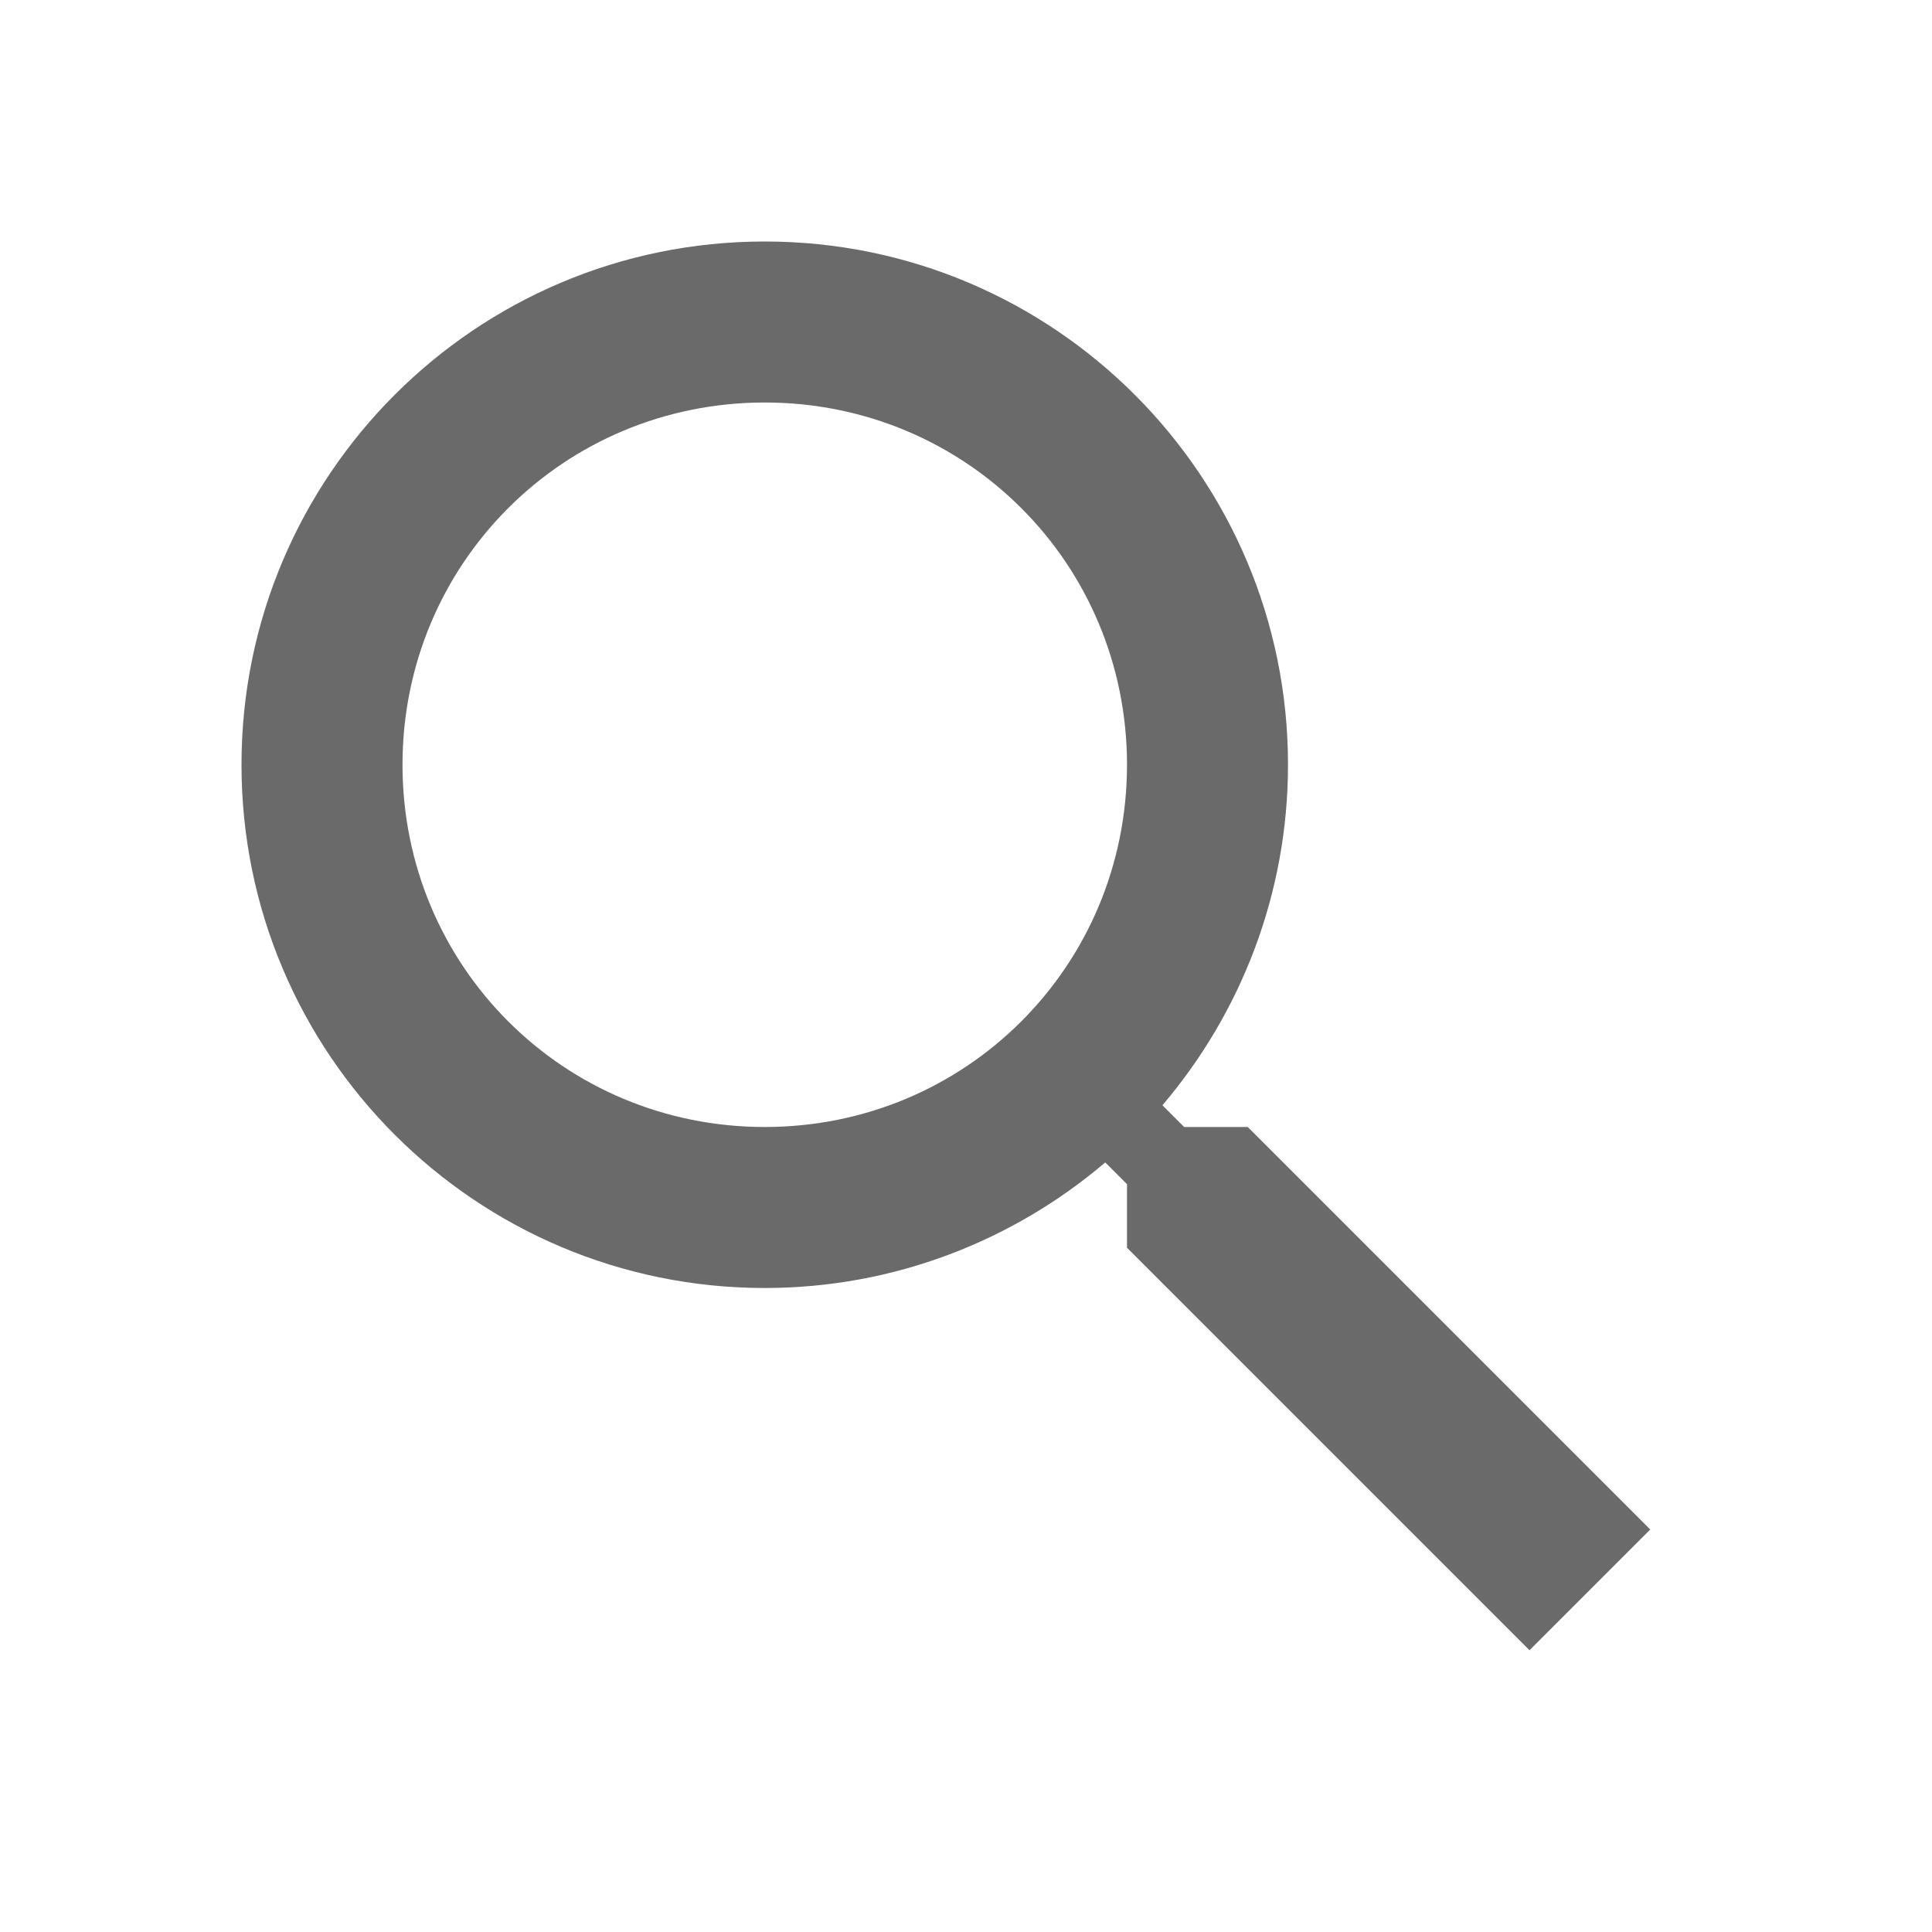
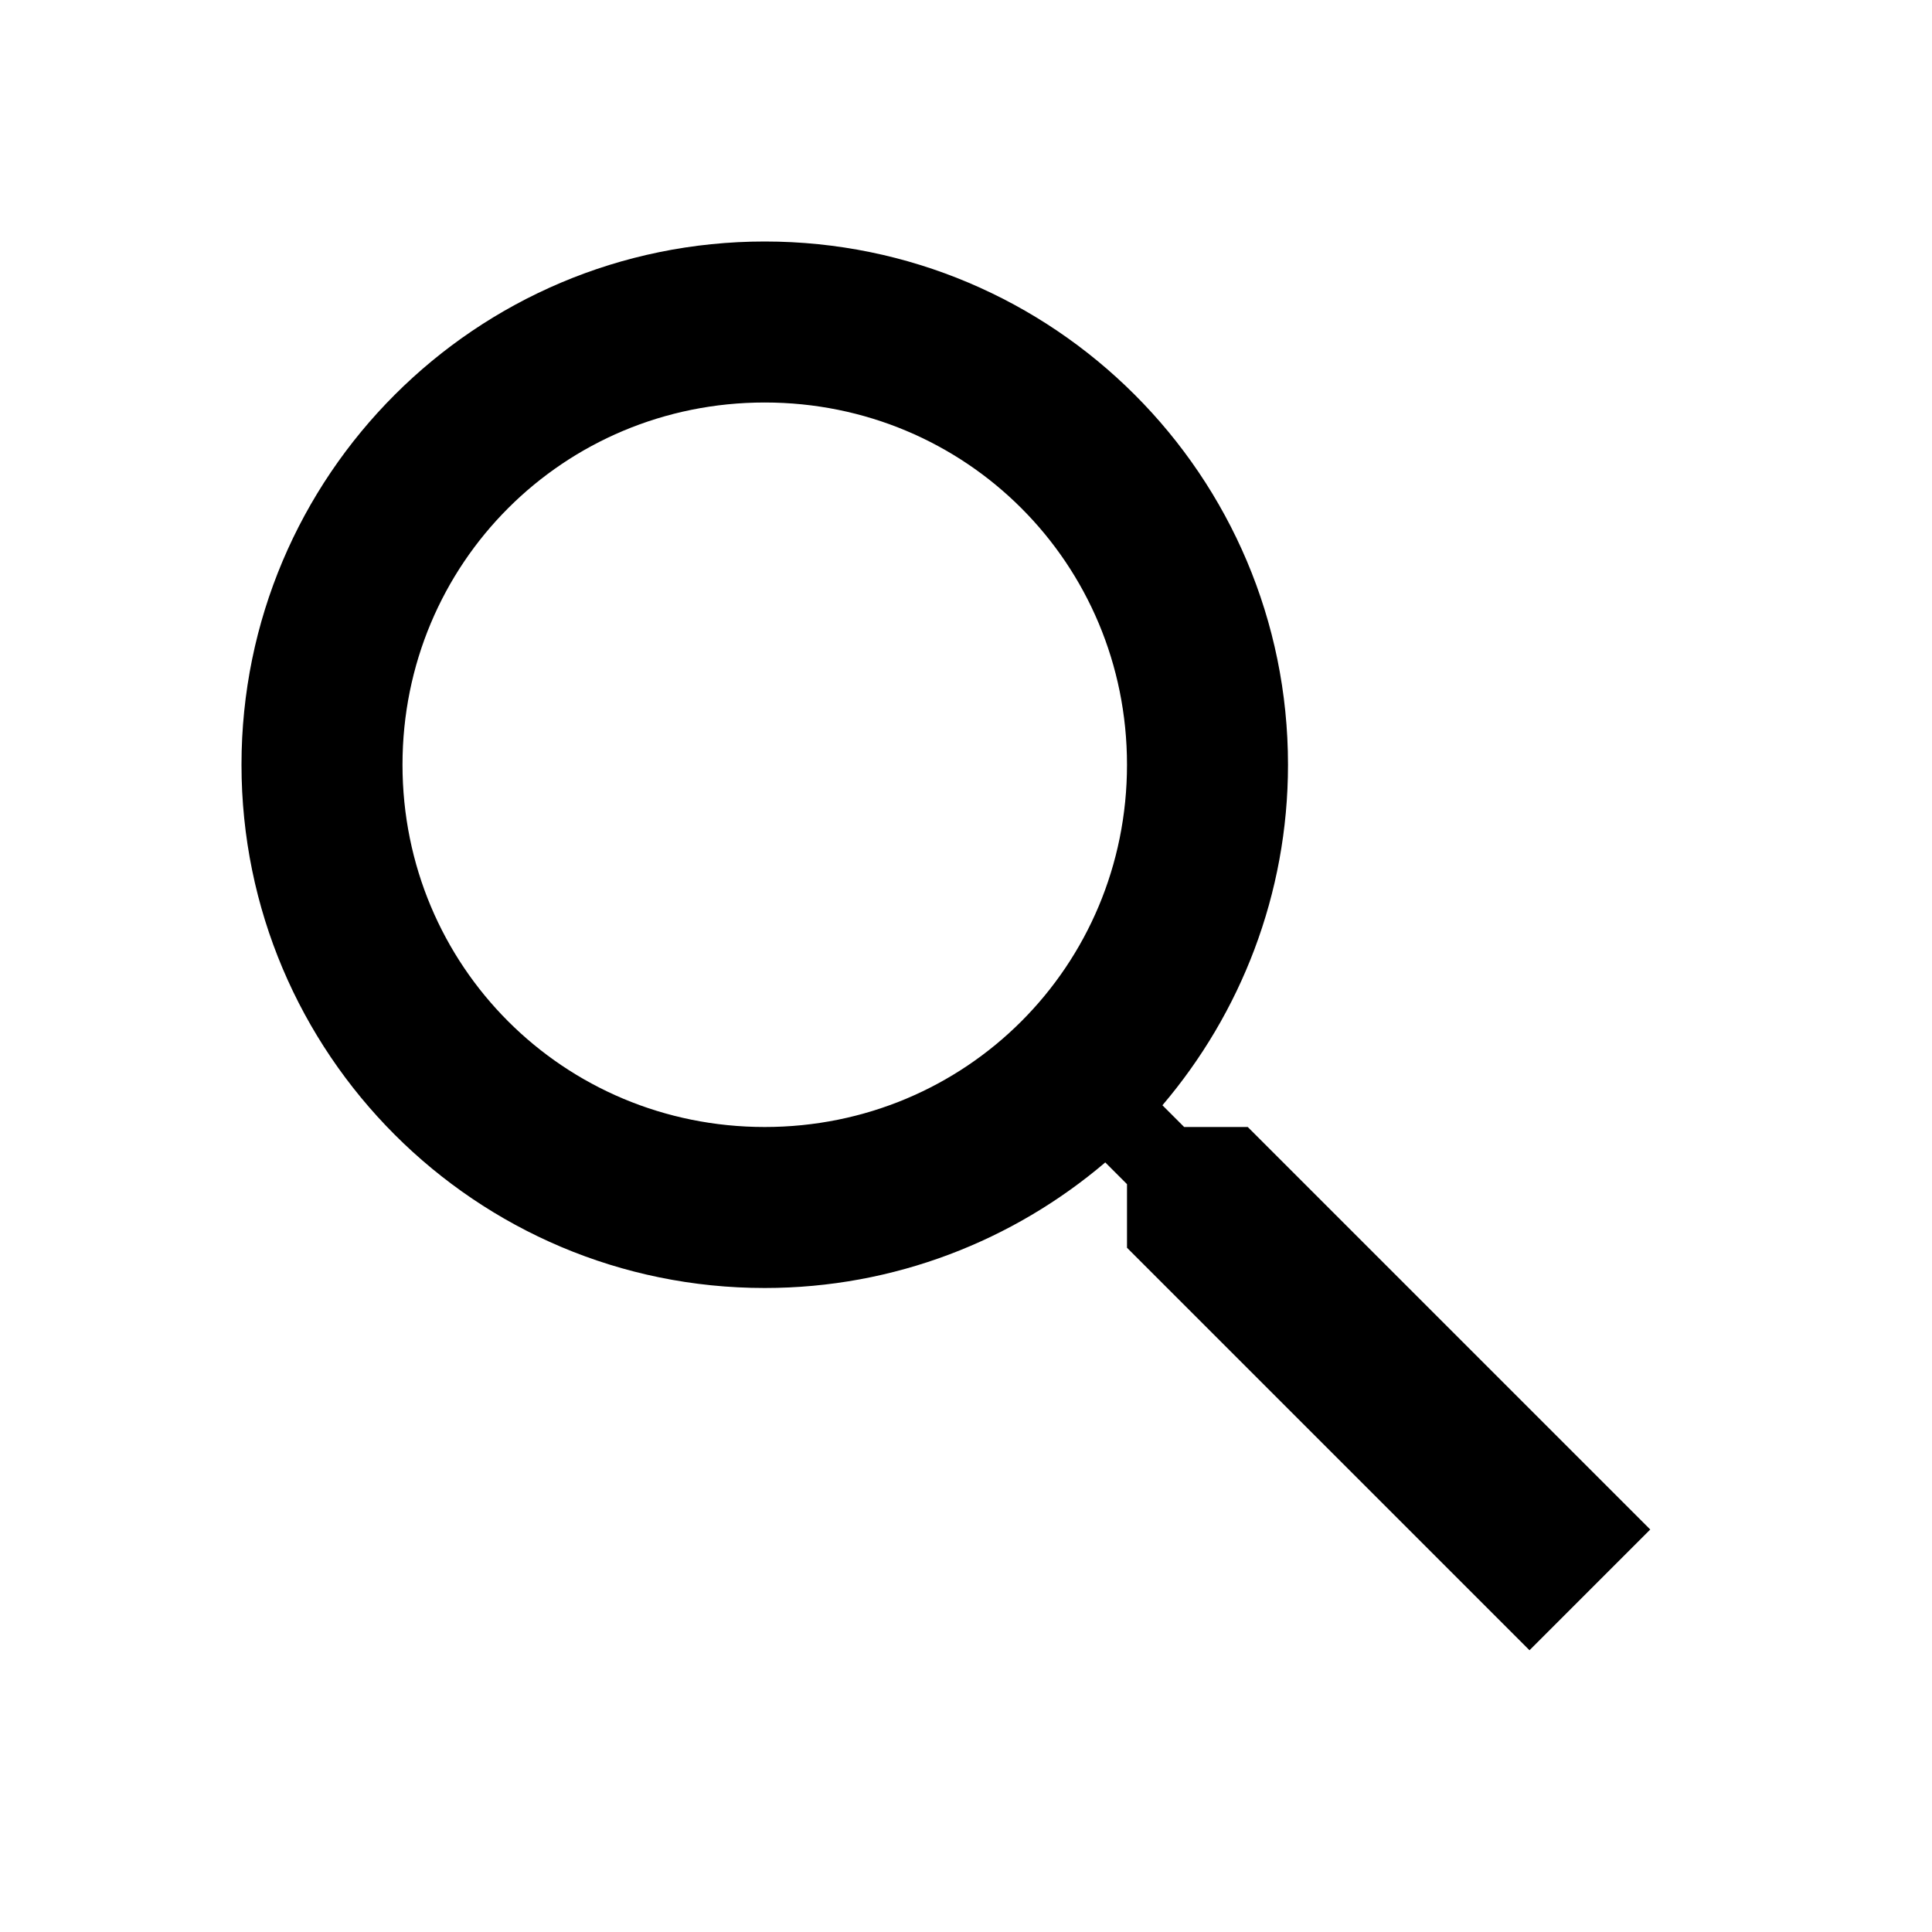
<svg xmlns="http://www.w3.org/2000/svg" version="1.1" width="24" height="24" viewBox="0 0 24 24">
-   <path fill="#6a6a6a" d="M9.5,3A6.5,6.5 0 0,1 16,9.5C16,11.11 15.41,12.59 14.44,13.73L14.71,14H15.5L20.5,19L19,20.5L14,15.5V14.71L13.73,14.44C12.59,15.41 11.11,16 9.5,16A6.5,6.5 0 0,1 3,9.5A6.5,6.5 0 0,1 9.5,3M9.5,5C7,5 5,7 5,9.5C5,12 7,14 9.5,14C12,14 14,12 14,9.5C14,7 12,5 9.5,5Z" />
+   <path fill="#000" d="M9.5,3A6.5,6.5 0 0,1 16,9.5C16,11.11 15.41,12.59 14.44,13.73L14.71,14H15.5L20.5,19L19,20.5L14,15.5V14.71L13.73,14.44C12.59,15.41 11.11,16 9.5,16A6.5,6.5 0 0,1 3,9.5A6.5,6.5 0 0,1 9.5,3M9.5,5C7,5 5,7 5,9.5C5,12 7,14 9.5,14C12,14 14,12 14,9.5C14,7 12,5 9.5,5Z" />
</svg>
